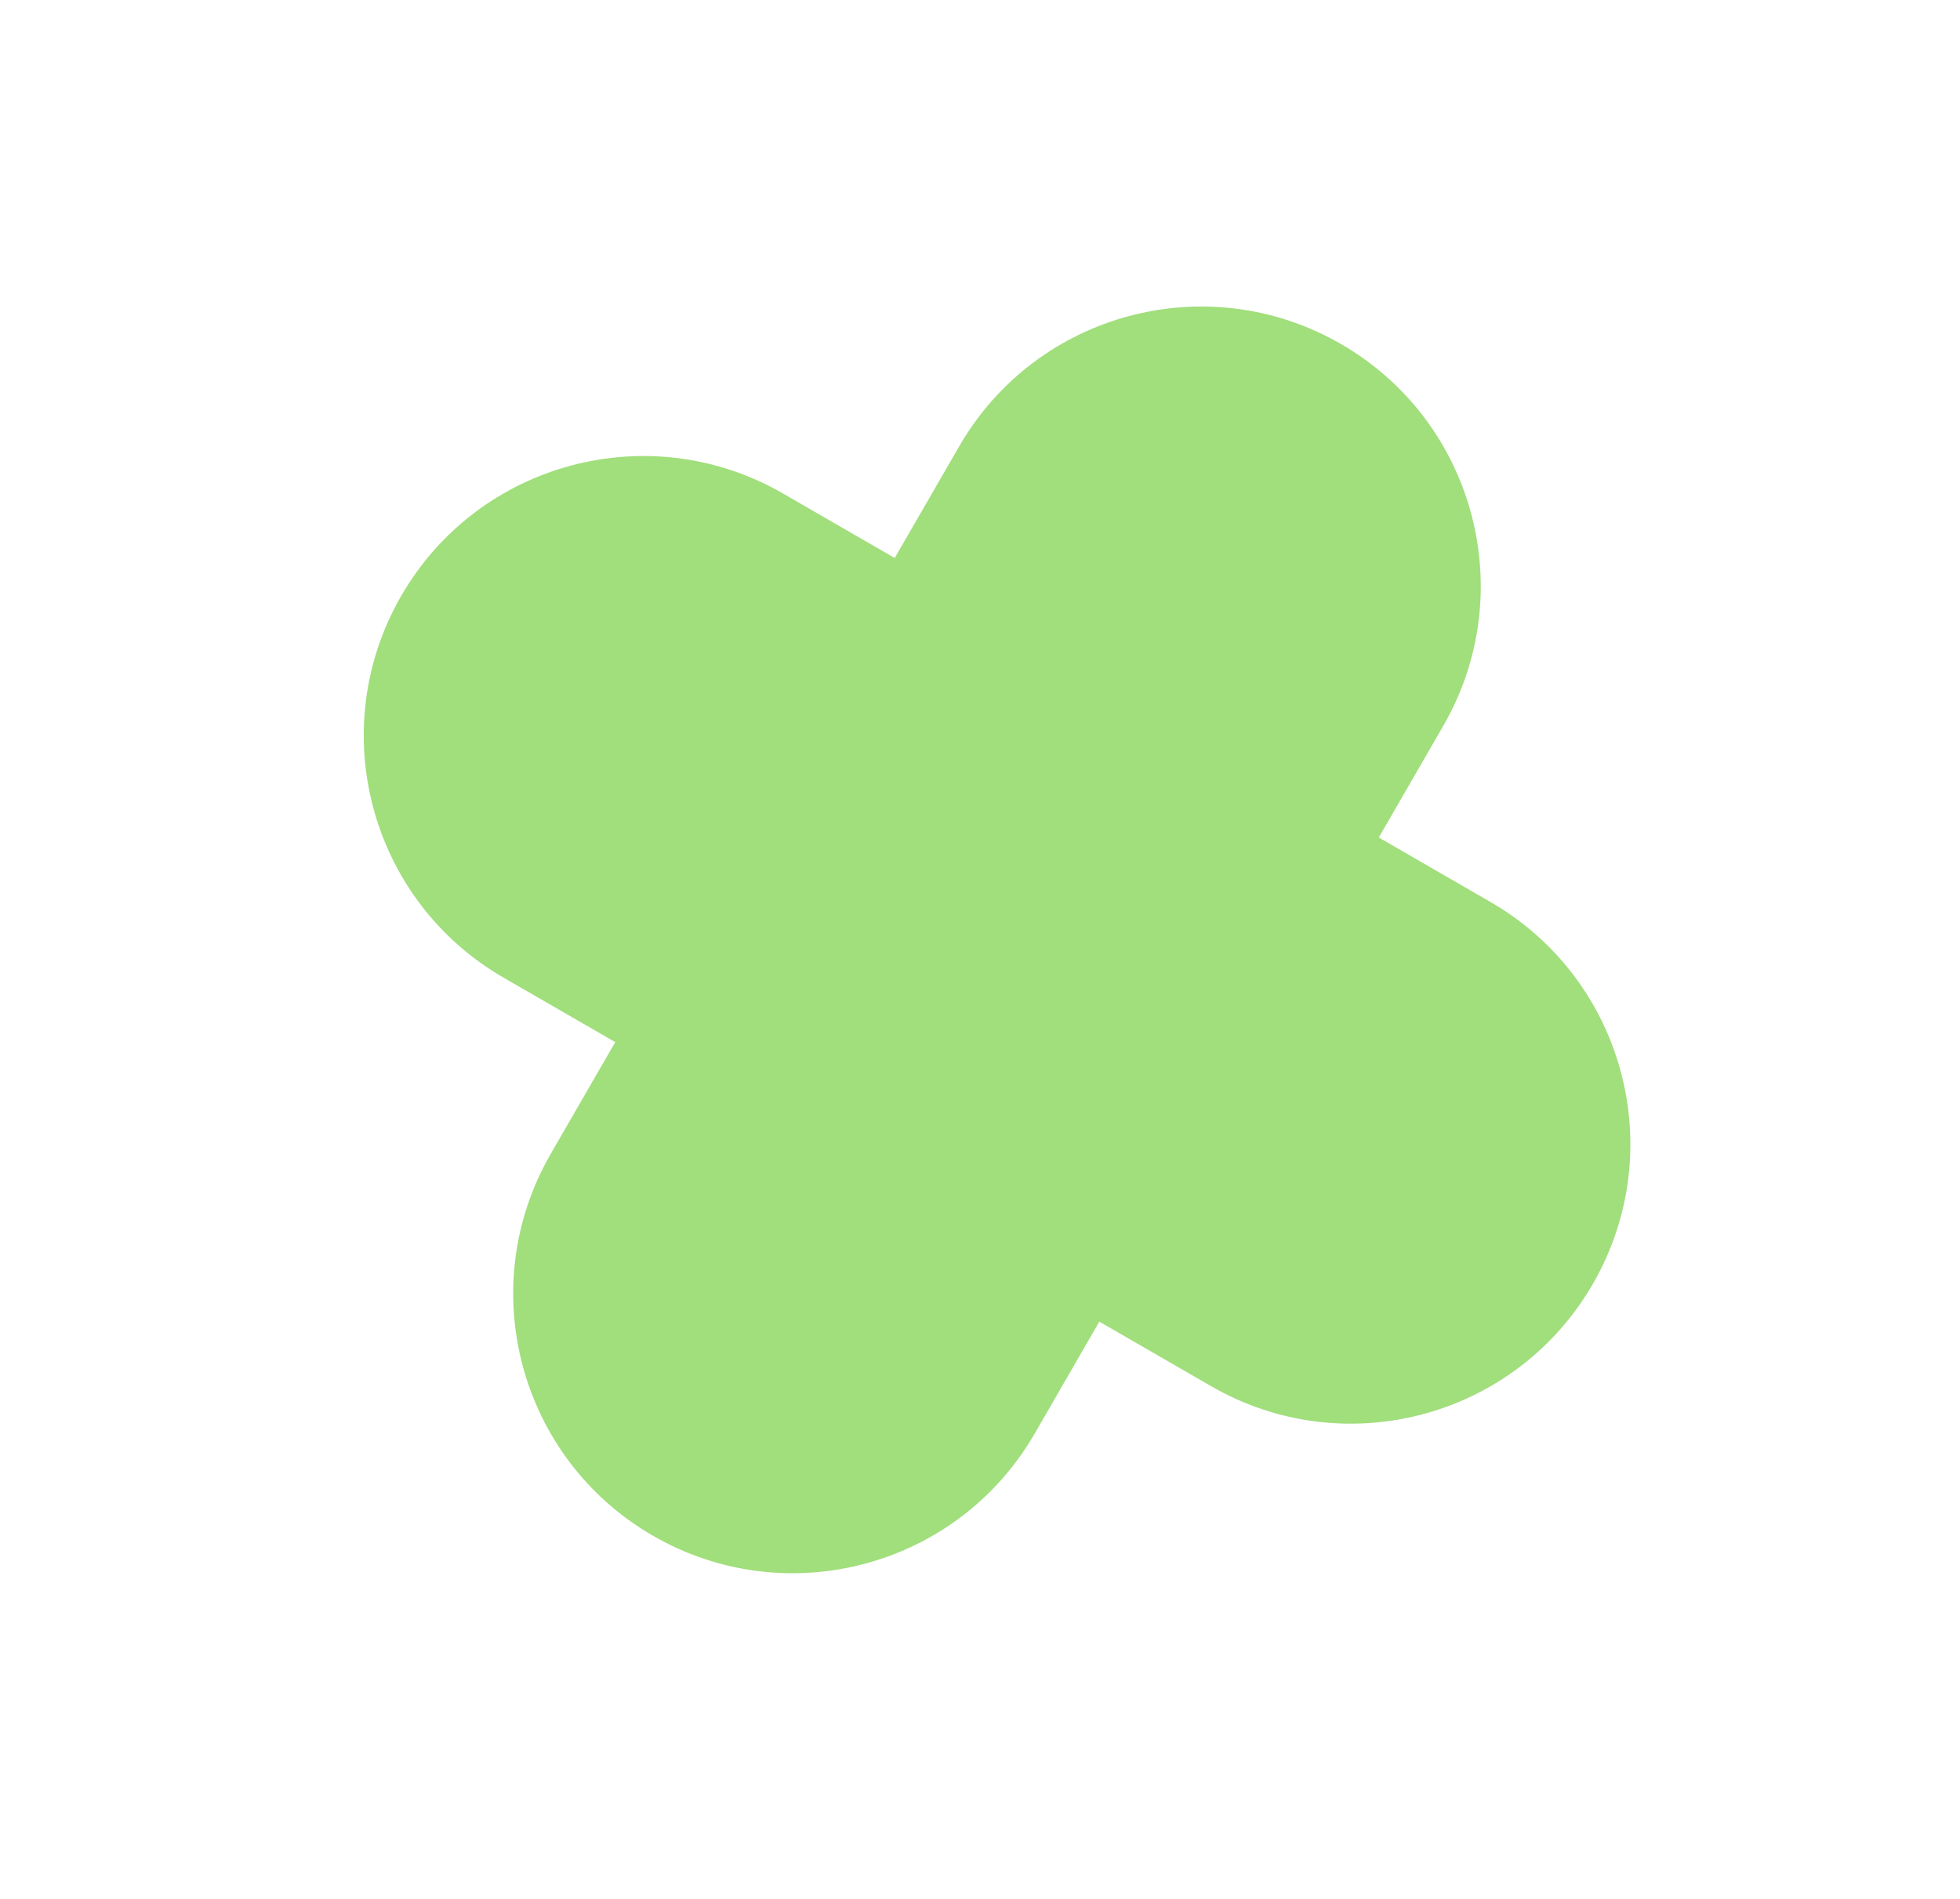
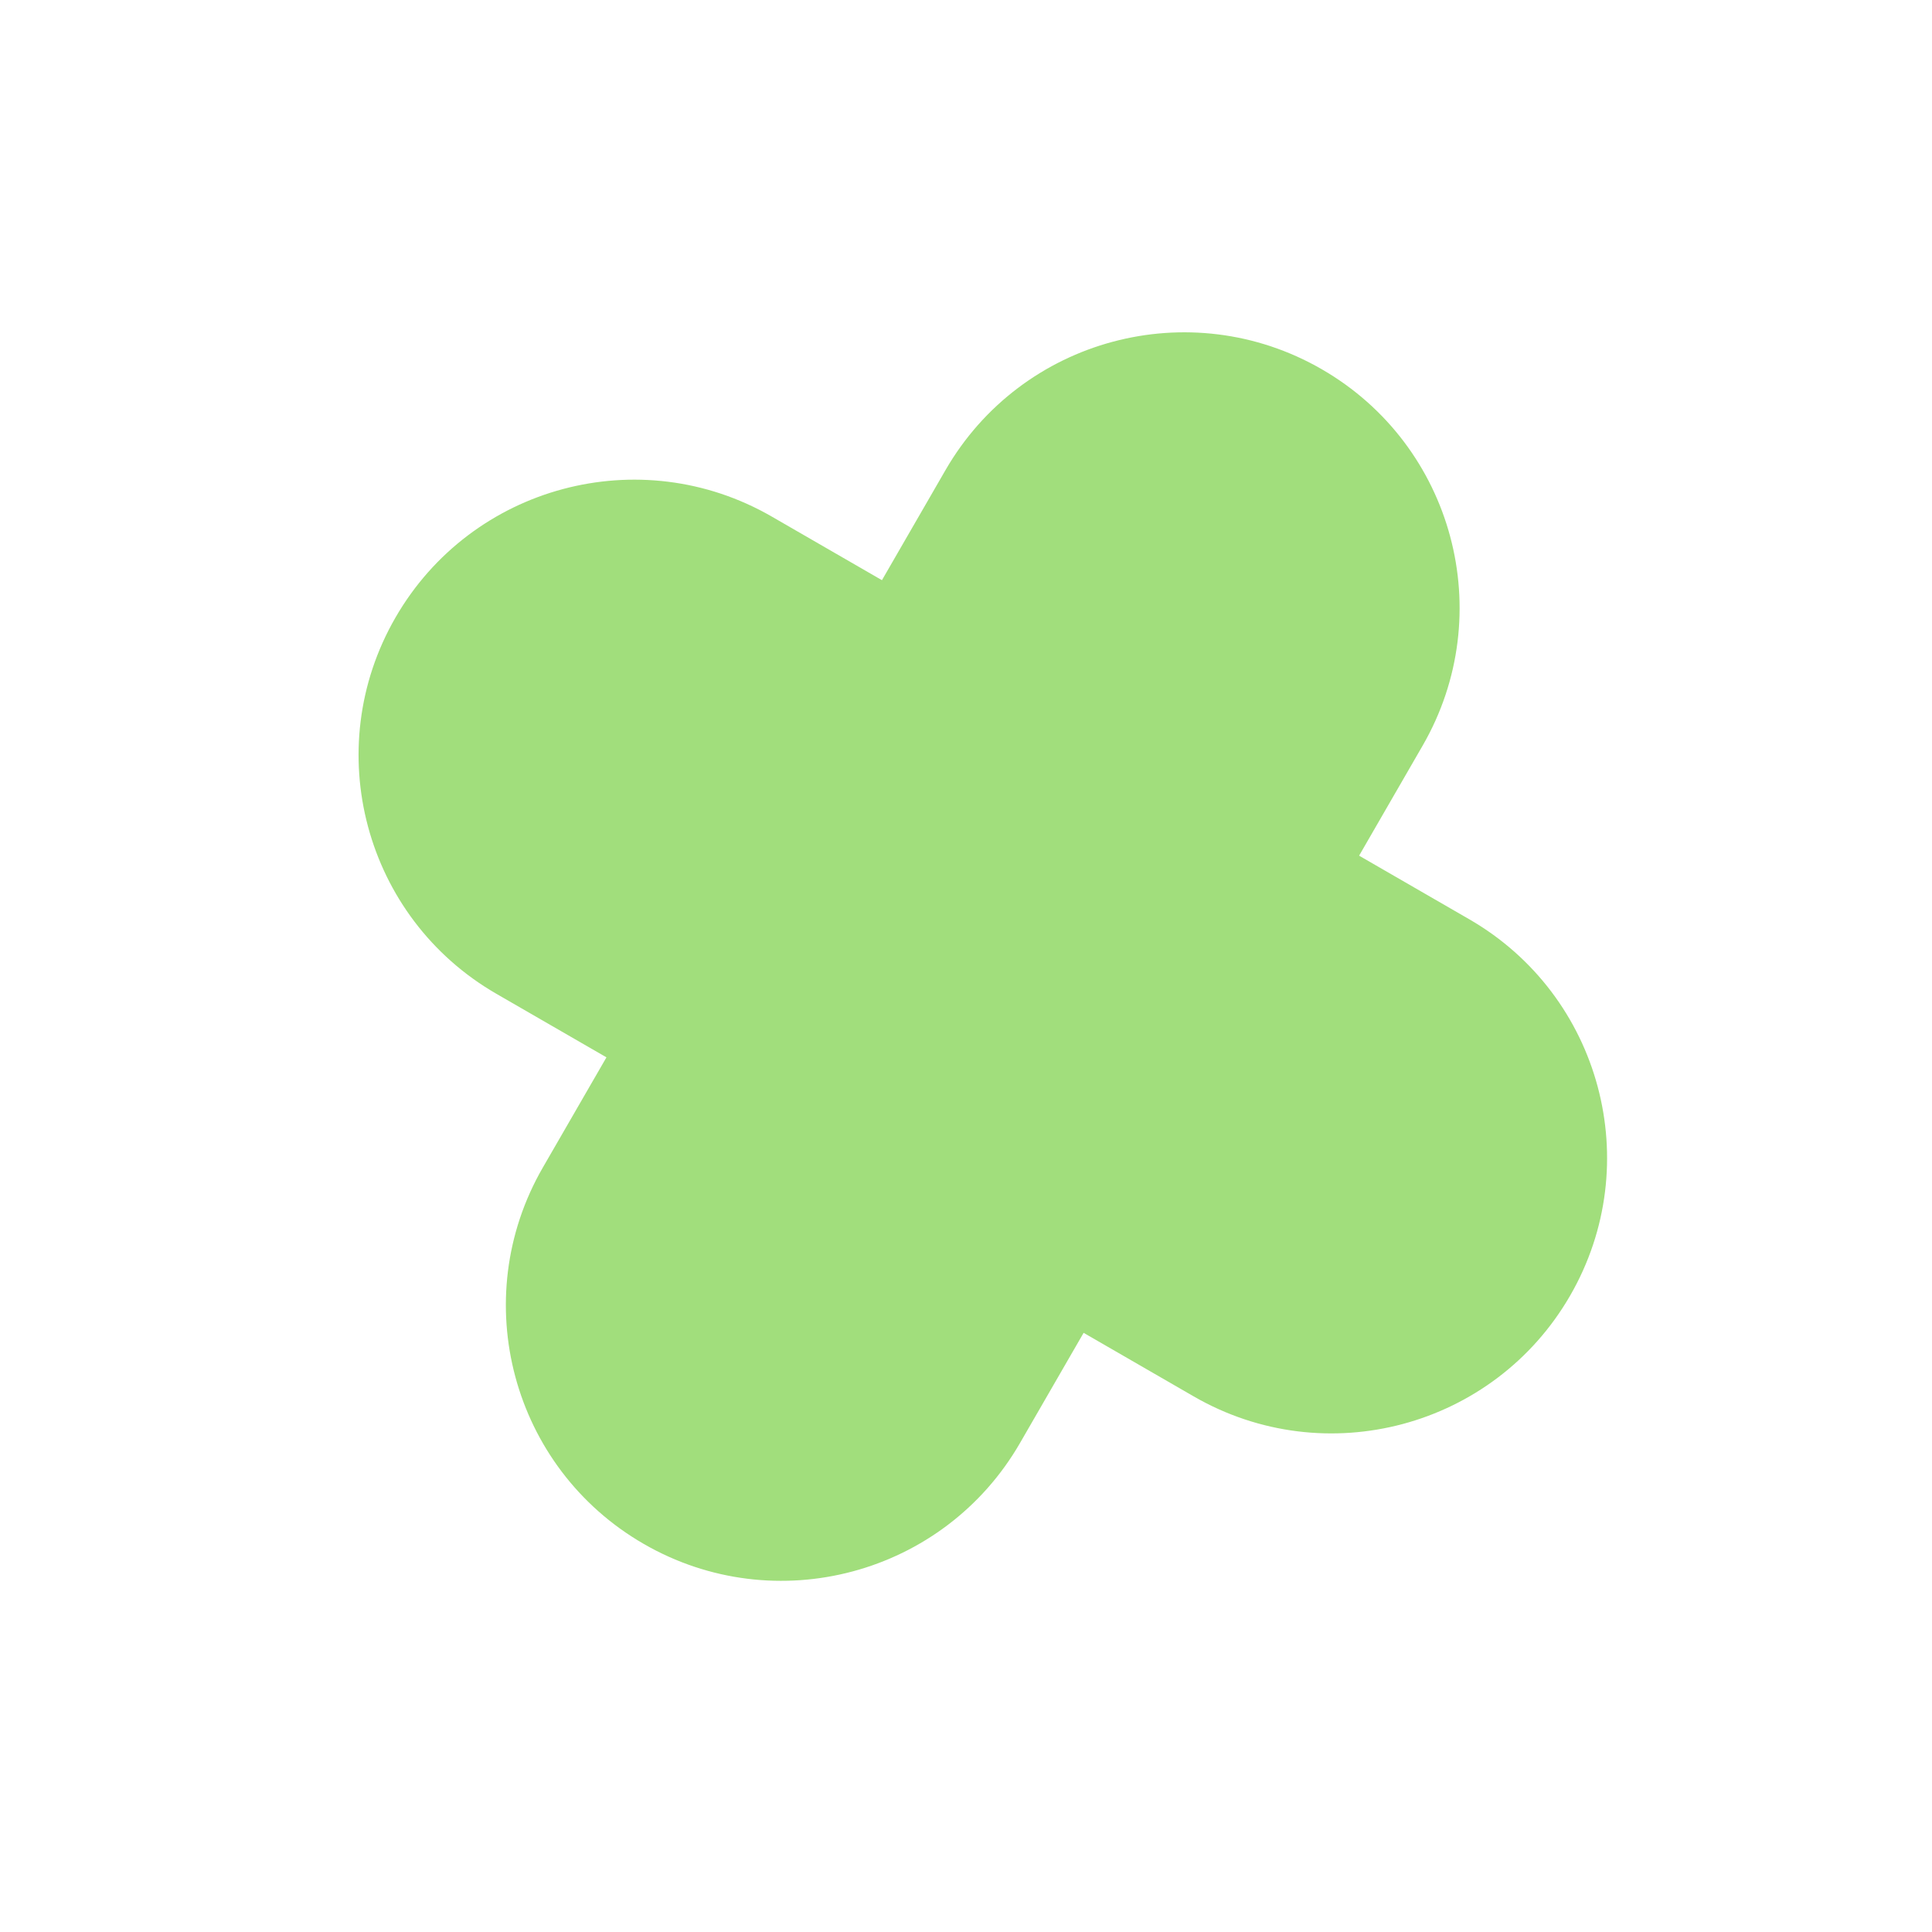
- <svg xmlns="http://www.w3.org/2000/svg" width="32" height="31" viewBox="0 0 32 31" fill="none">
+ <svg xmlns="http://www.w3.org/2000/svg" width="31" className="w-12" height="31" viewBox="0 0 32 31" fill="none">
  <mask id="mask0_6_111" style="mask-type:alpha" maskUnits="userSpaceOnUse" x="5" y="5" width="22" height="21">
    <rect x="17.942" y="3.335" width="9.126" height="22.465" rx="4.563" transform="rotate(30 17.9424 3.33459)" fill="#A1DE7C" />
    <rect x="4.27" y="13.679" width="9.126" height="22.465" rx="4.563" transform="rotate(-60 4.26953 13.6792)" fill="#A1DE7C" />
  </mask>
  <g mask="url(#mask0_6_111)">
    <rect x="-225.054" y="-120.685" width="482.739" height="271.541" fill="#A1DE7C" />
  </g>
</svg>
